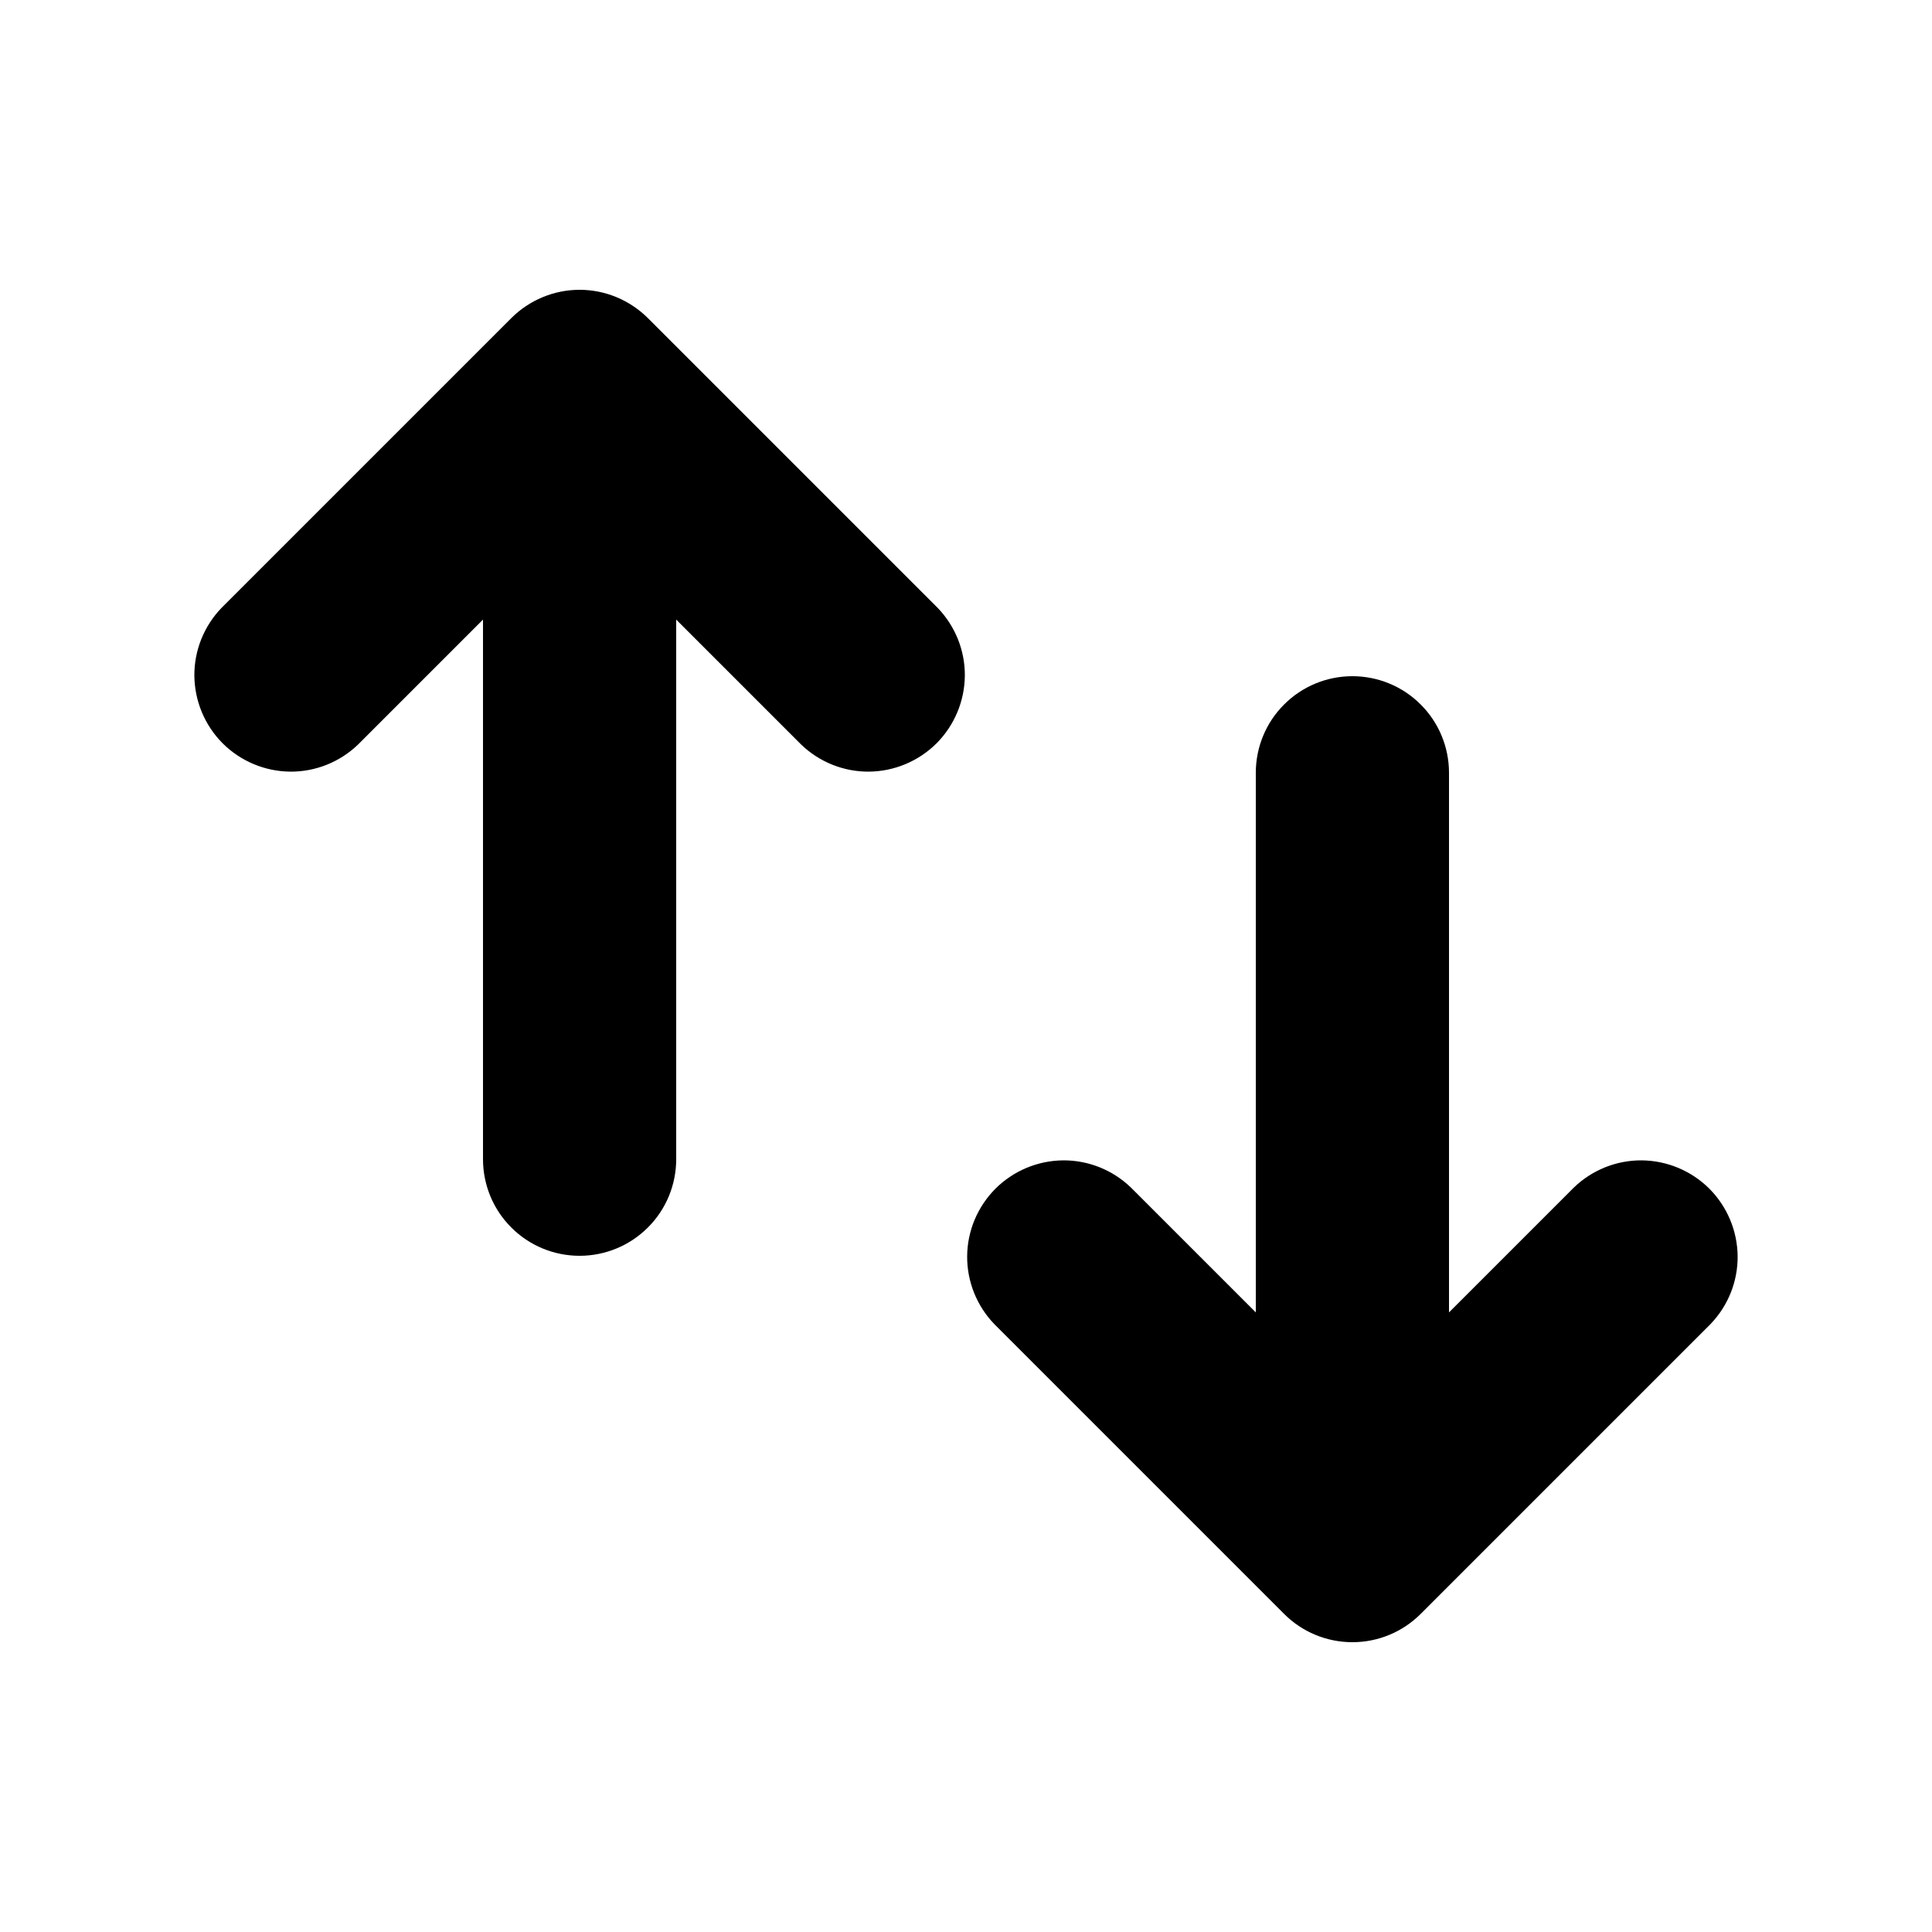
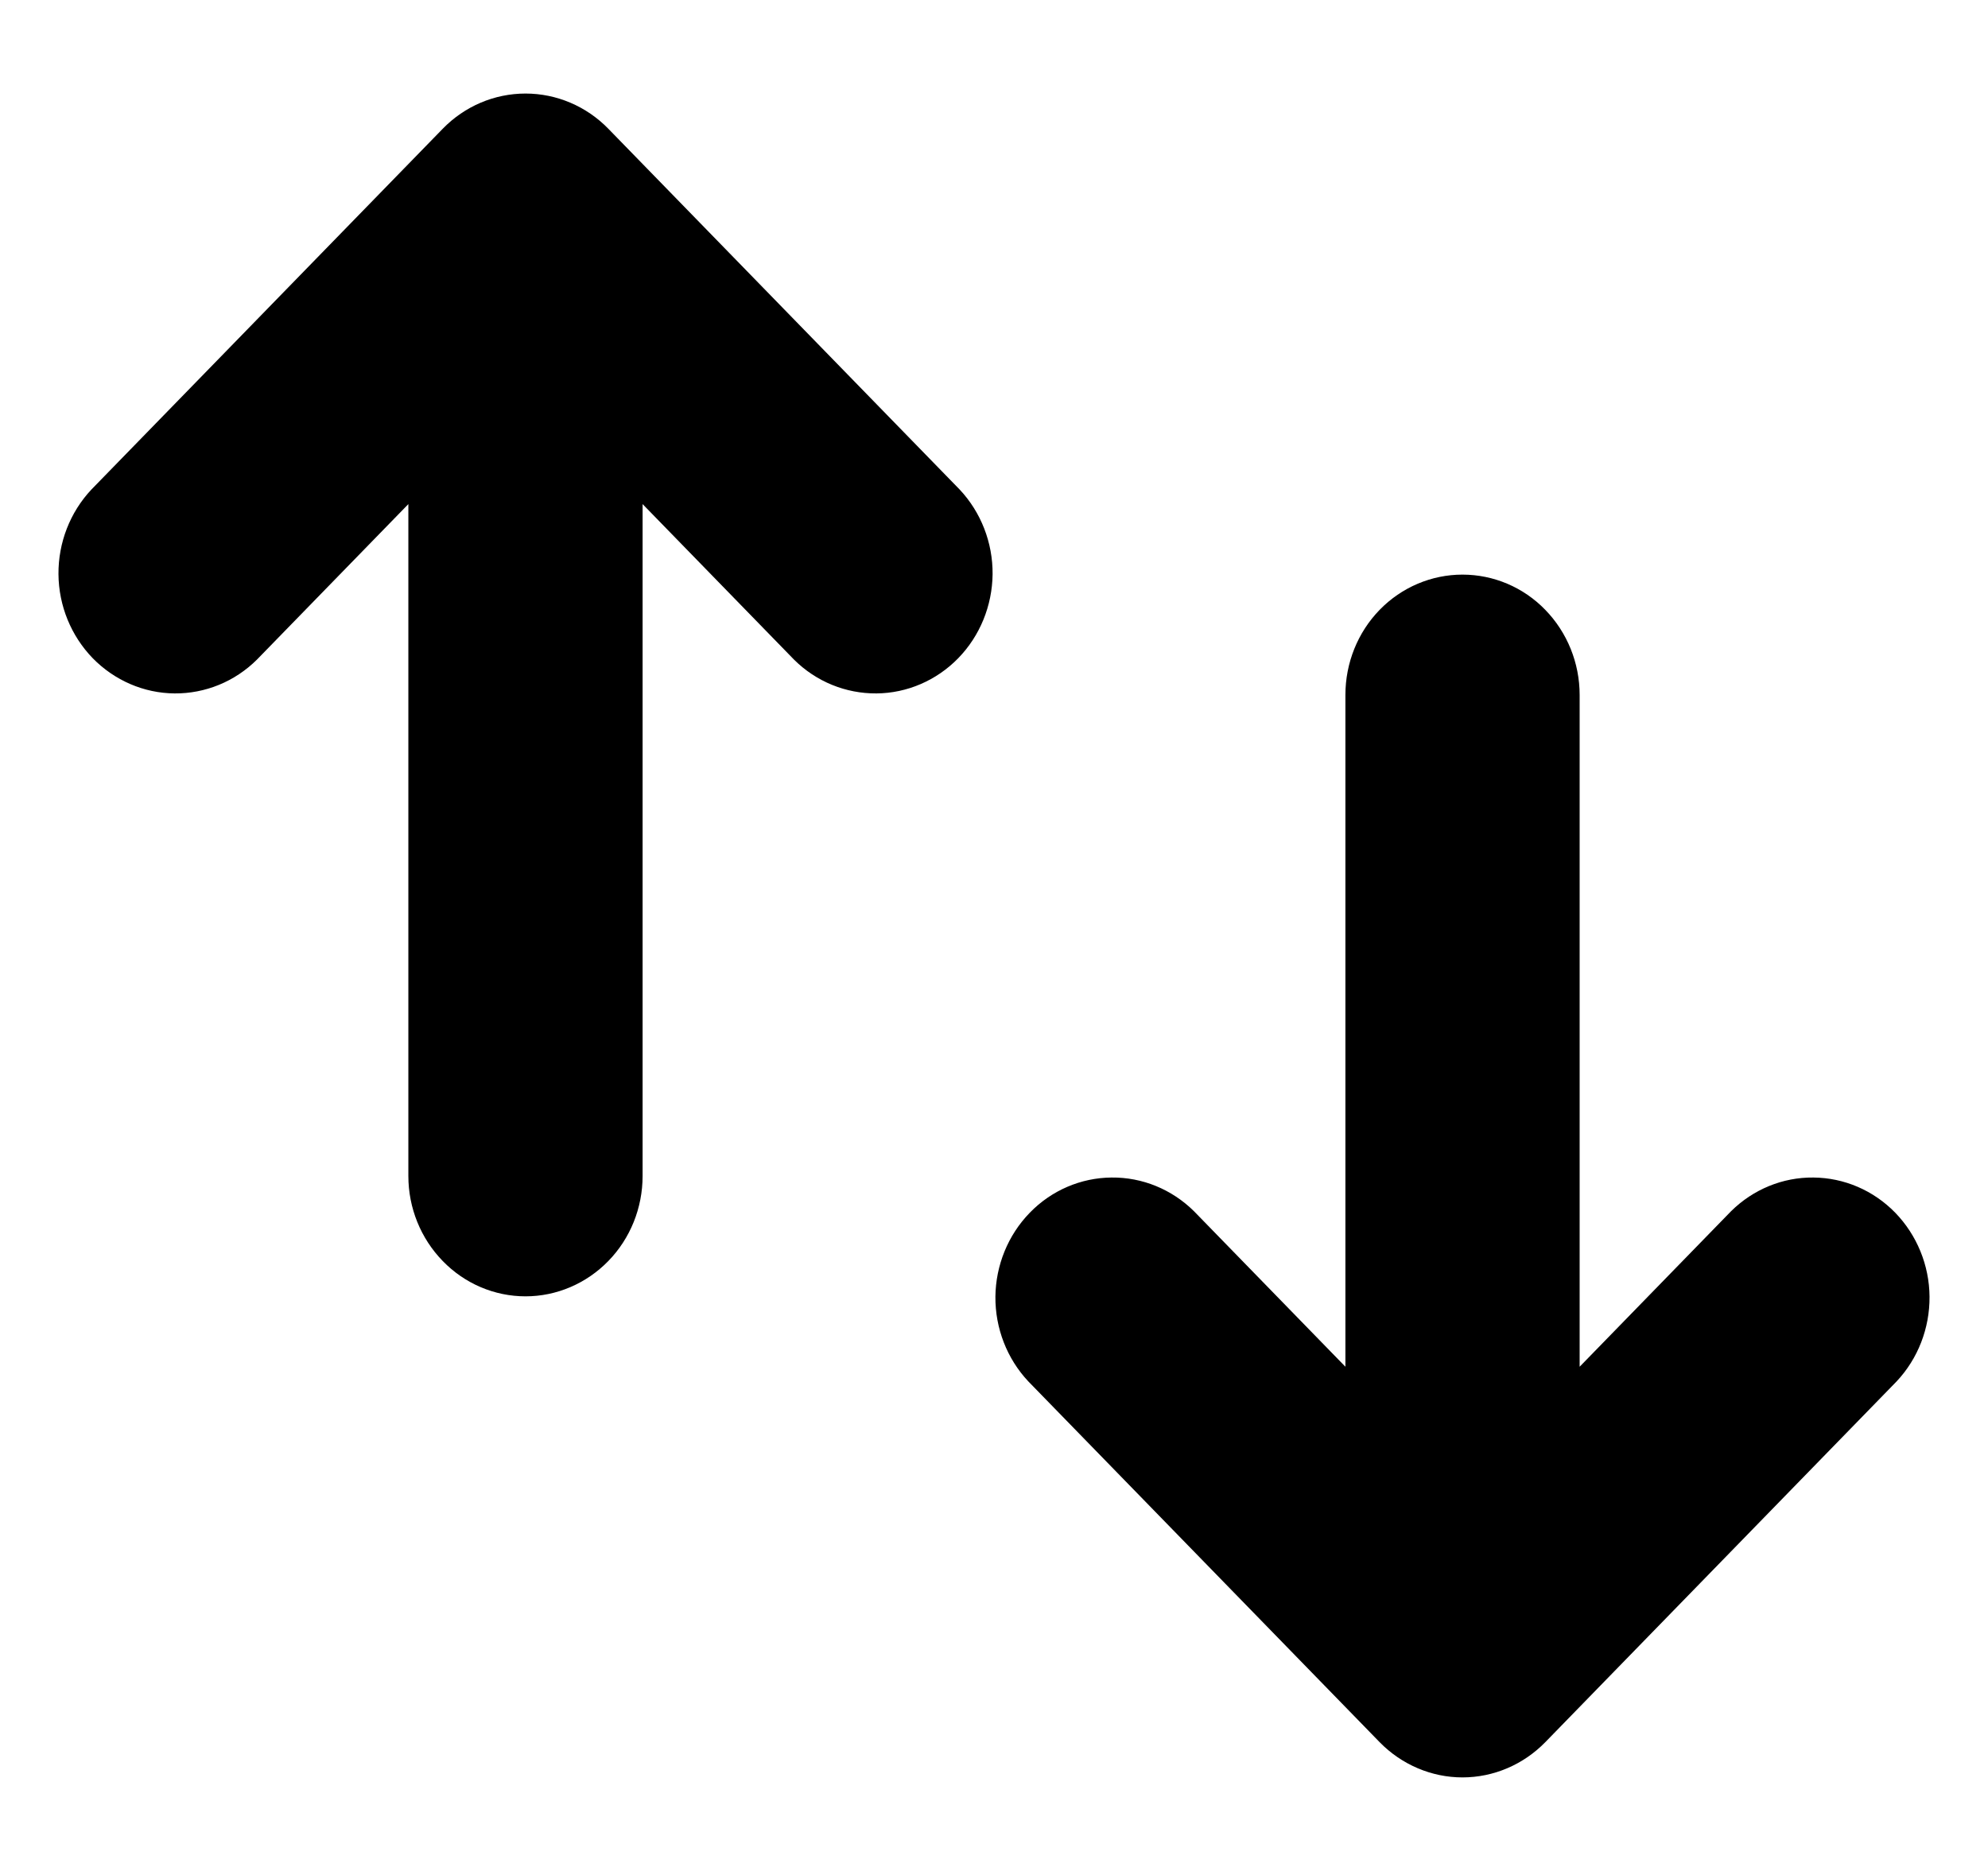
- <svg xmlns="http://www.w3.org/2000/svg" id="icon" viewBox="0 0 20 20" fill="currentColor">
-   <path d="M5 12C5 12.265 5.105 12.52 5.293 12.707C5.48 12.895 5.735 13 6 13C6.265 13 6.519 12.895 6.707 12.707C6.895 12.52 7 12.265 7 12V6.414L8.293 7.707C8.482 7.889 8.734 7.99 8.996 7.988C9.259 7.985 9.509 7.88 9.695 7.695C9.88 7.509 9.985 7.259 9.988 6.996C9.99 6.734 9.889 6.482 9.707 6.293L6.707 3.293C6.519 3.106 6.265 3 6 3C5.735 3 5.48 3.106 5.293 3.293L2.293 6.293C2.111 6.482 2.01 6.734 2.012 6.996C2.015 7.259 2.12 7.509 2.305 7.695C2.491 7.88 2.741 7.985 3.004 7.988C3.266 7.99 3.518 7.889 3.707 7.707L5 6.414V12ZM15 8C15 7.735 14.895 7.48 14.707 7.293C14.52 7.105 14.265 7 14 7C13.735 7 13.48 7.105 13.293 7.293C13.105 7.48 13 7.735 13 8V13.586L11.707 12.293C11.518 12.111 11.266 12.01 11.004 12.012C10.741 12.015 10.491 12.12 10.305 12.305C10.12 12.491 10.014 12.741 10.012 13.004C10.01 13.266 10.111 13.518 10.293 13.707L13.293 16.707C13.48 16.895 13.735 17 14 17C14.265 17 14.519 16.895 14.707 16.707L17.707 13.707C17.889 13.518 17.99 13.266 17.988 13.004C17.985 12.741 17.88 12.491 17.695 12.305C17.509 12.12 17.259 12.015 16.996 12.012C16.734 12.01 16.482 12.111 16.293 12.293L15 13.586V8Z" />
+ <svg xmlns="http://www.w3.org/2000/svg" id="icon" viewBox="0 0 17 16" fill="currentColor">
+   <path d="M3.492 10.057C3.492 10.33 3.598 10.591 3.786 10.784C3.973 10.977 4.228 11.086 4.494 11.086C4.759 11.086 5.014 10.977 5.202 10.784C5.39 10.591 5.495 10.33 5.495 10.057V4.311L6.79 5.641C6.979 5.829 7.232 5.932 7.495 5.93C7.757 5.928 8.009 5.819 8.194 5.629C8.38 5.438 8.485 5.18 8.488 4.91C8.49 4.641 8.389 4.381 8.207 4.187L5.202 1.101C5.014 0.908 4.759 0.8 4.494 0.8C4.228 0.8 3.974 0.908 3.786 1.101L0.781 4.187C0.599 4.381 0.498 4.641 0.5 4.91C0.502 5.18 0.608 5.438 0.793 5.629C0.979 5.819 1.23 5.928 1.493 5.93C1.755 5.932 2.008 5.829 2.197 5.641L3.492 4.311V10.057ZM13.508 5.943C13.508 5.67 13.402 5.408 13.214 5.215C13.027 5.022 12.772 4.914 12.506 4.914C12.241 4.914 11.986 5.022 11.798 5.215C11.61 5.408 11.505 5.67 11.505 5.943V11.688L10.21 10.358C10.021 10.171 9.768 10.067 9.505 10.07C9.243 10.072 8.991 10.18 8.806 10.371C8.62 10.562 8.515 10.82 8.512 11.089C8.51 11.359 8.611 11.619 8.793 11.813L11.798 14.899C11.986 15.091 12.241 15.2 12.506 15.2C12.772 15.2 13.026 15.091 13.214 14.899L16.219 11.813C16.401 11.619 16.502 11.359 16.5 11.089C16.498 10.82 16.392 10.562 16.207 10.371C16.021 10.18 15.77 10.072 15.507 10.07C15.245 10.067 14.992 10.171 14.803 10.358L13.508 11.688V5.943Z" />
</svg>
